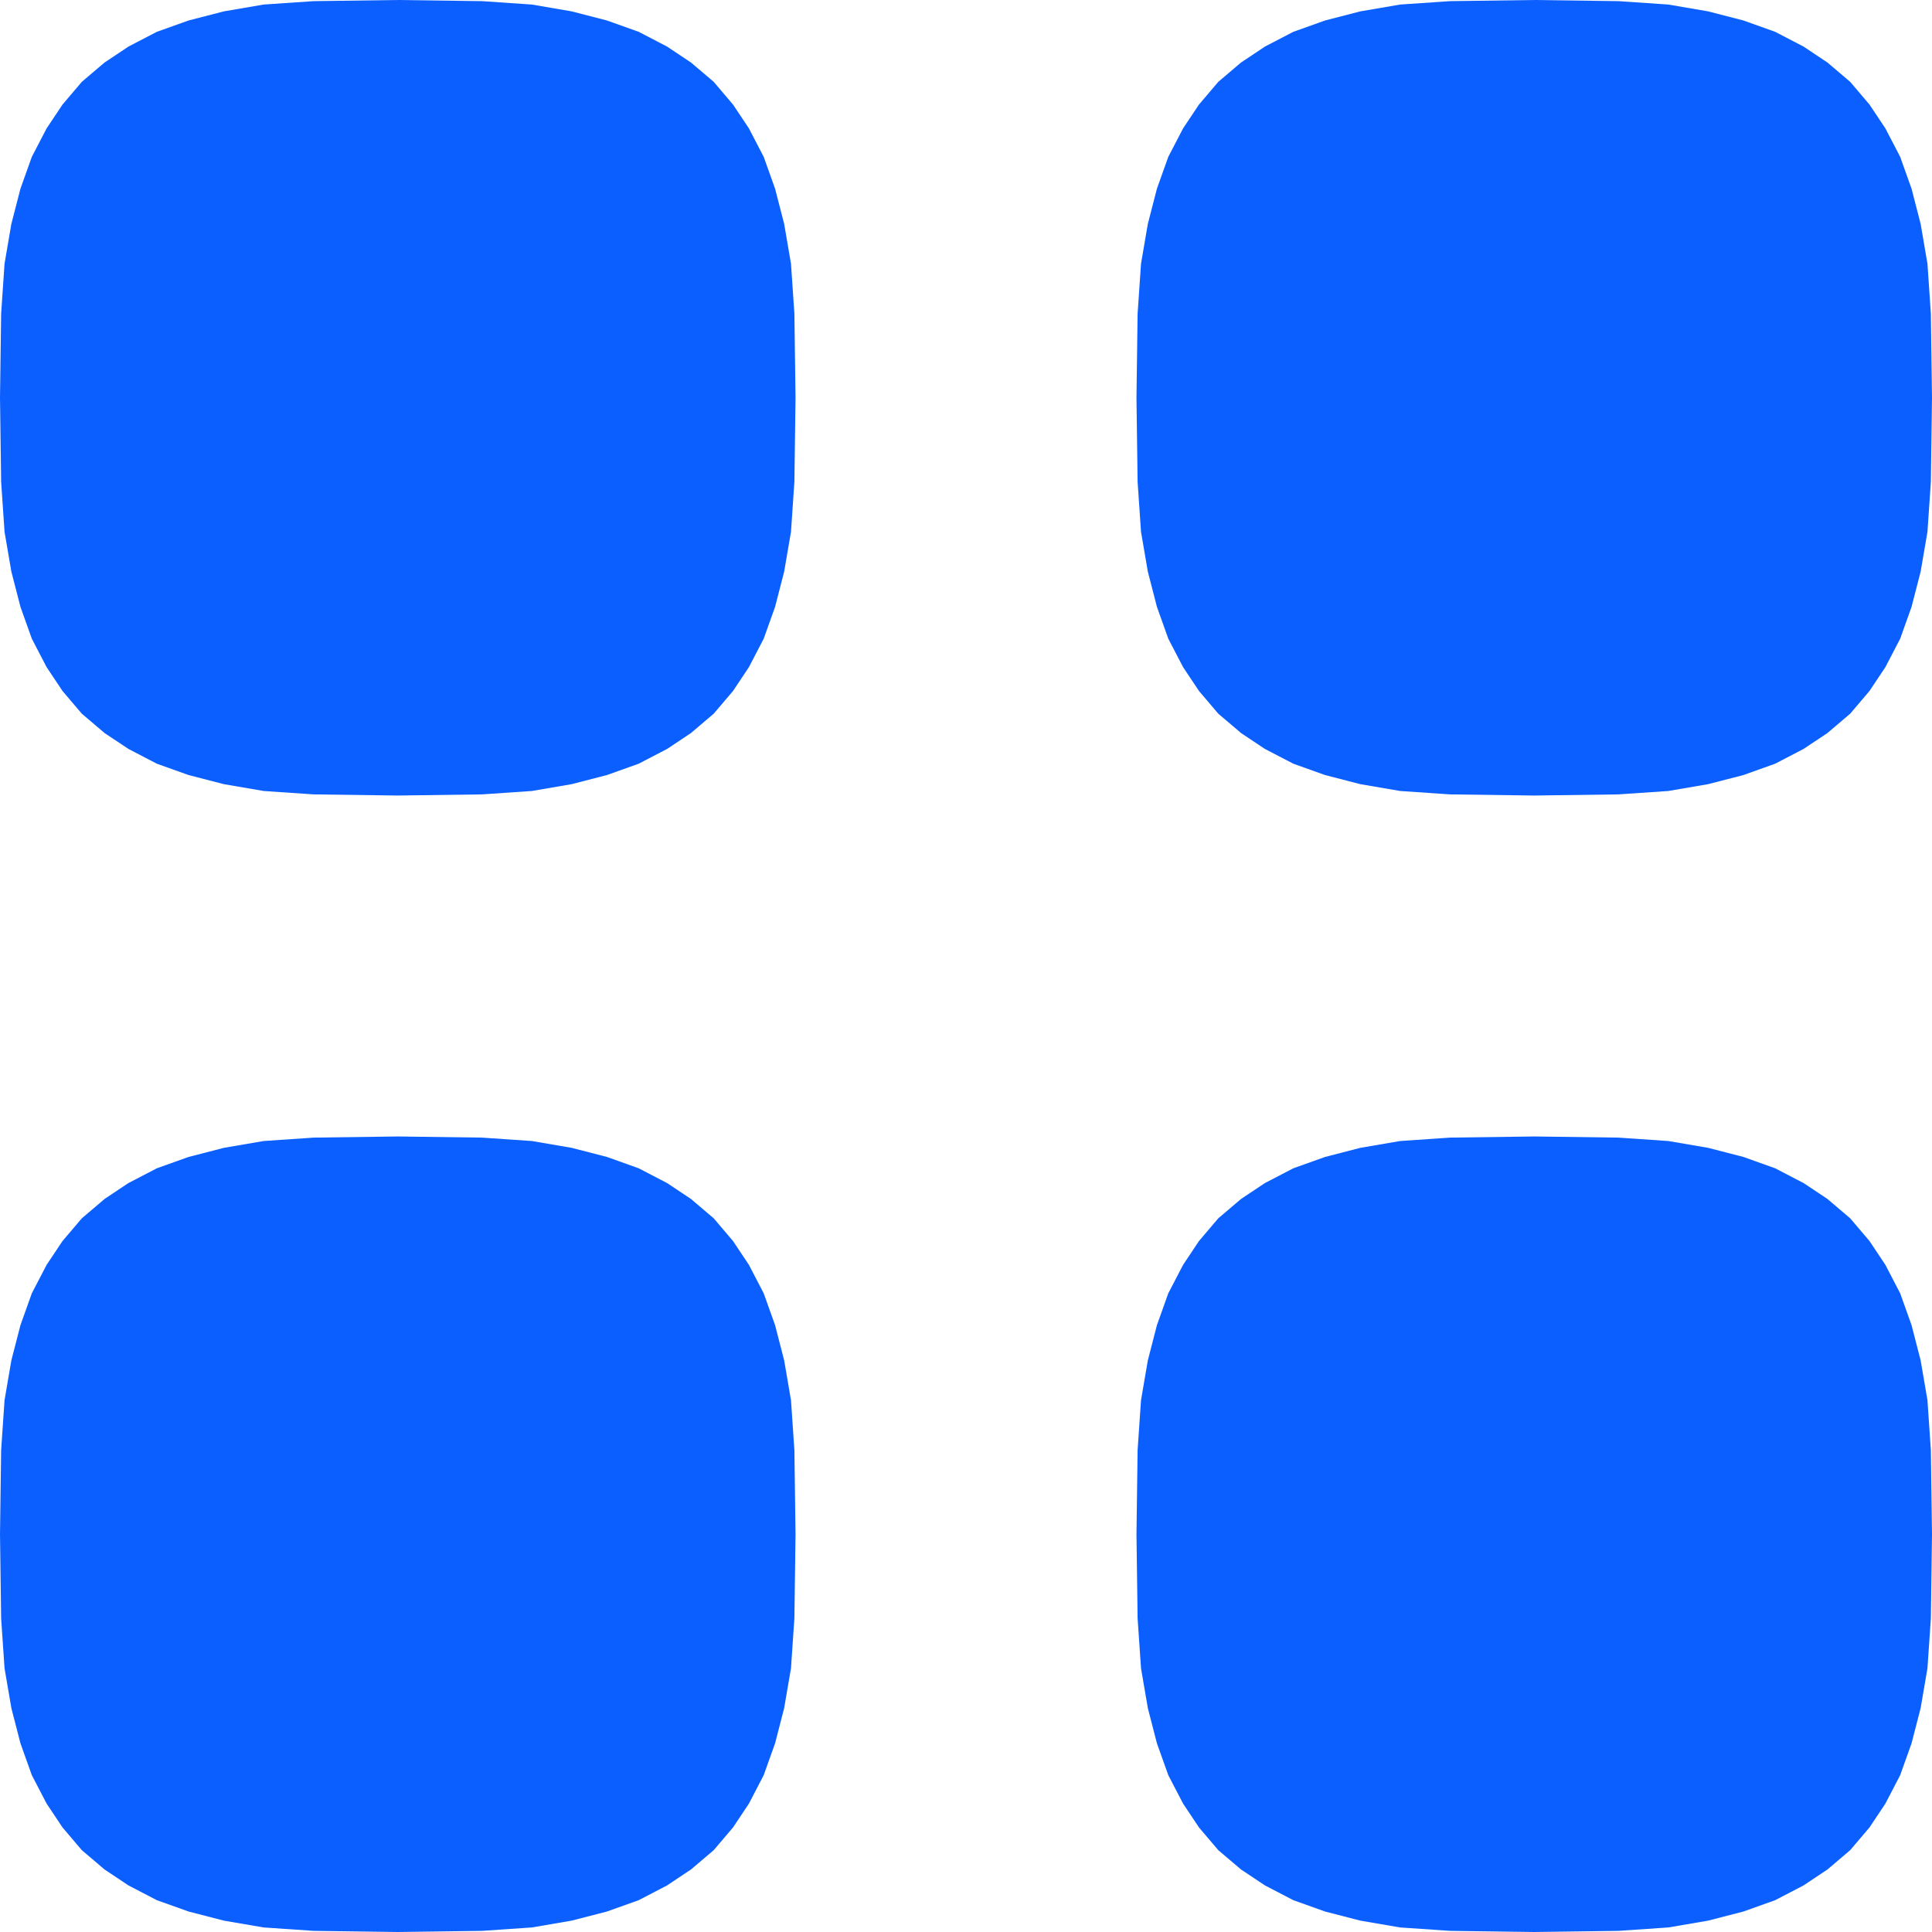
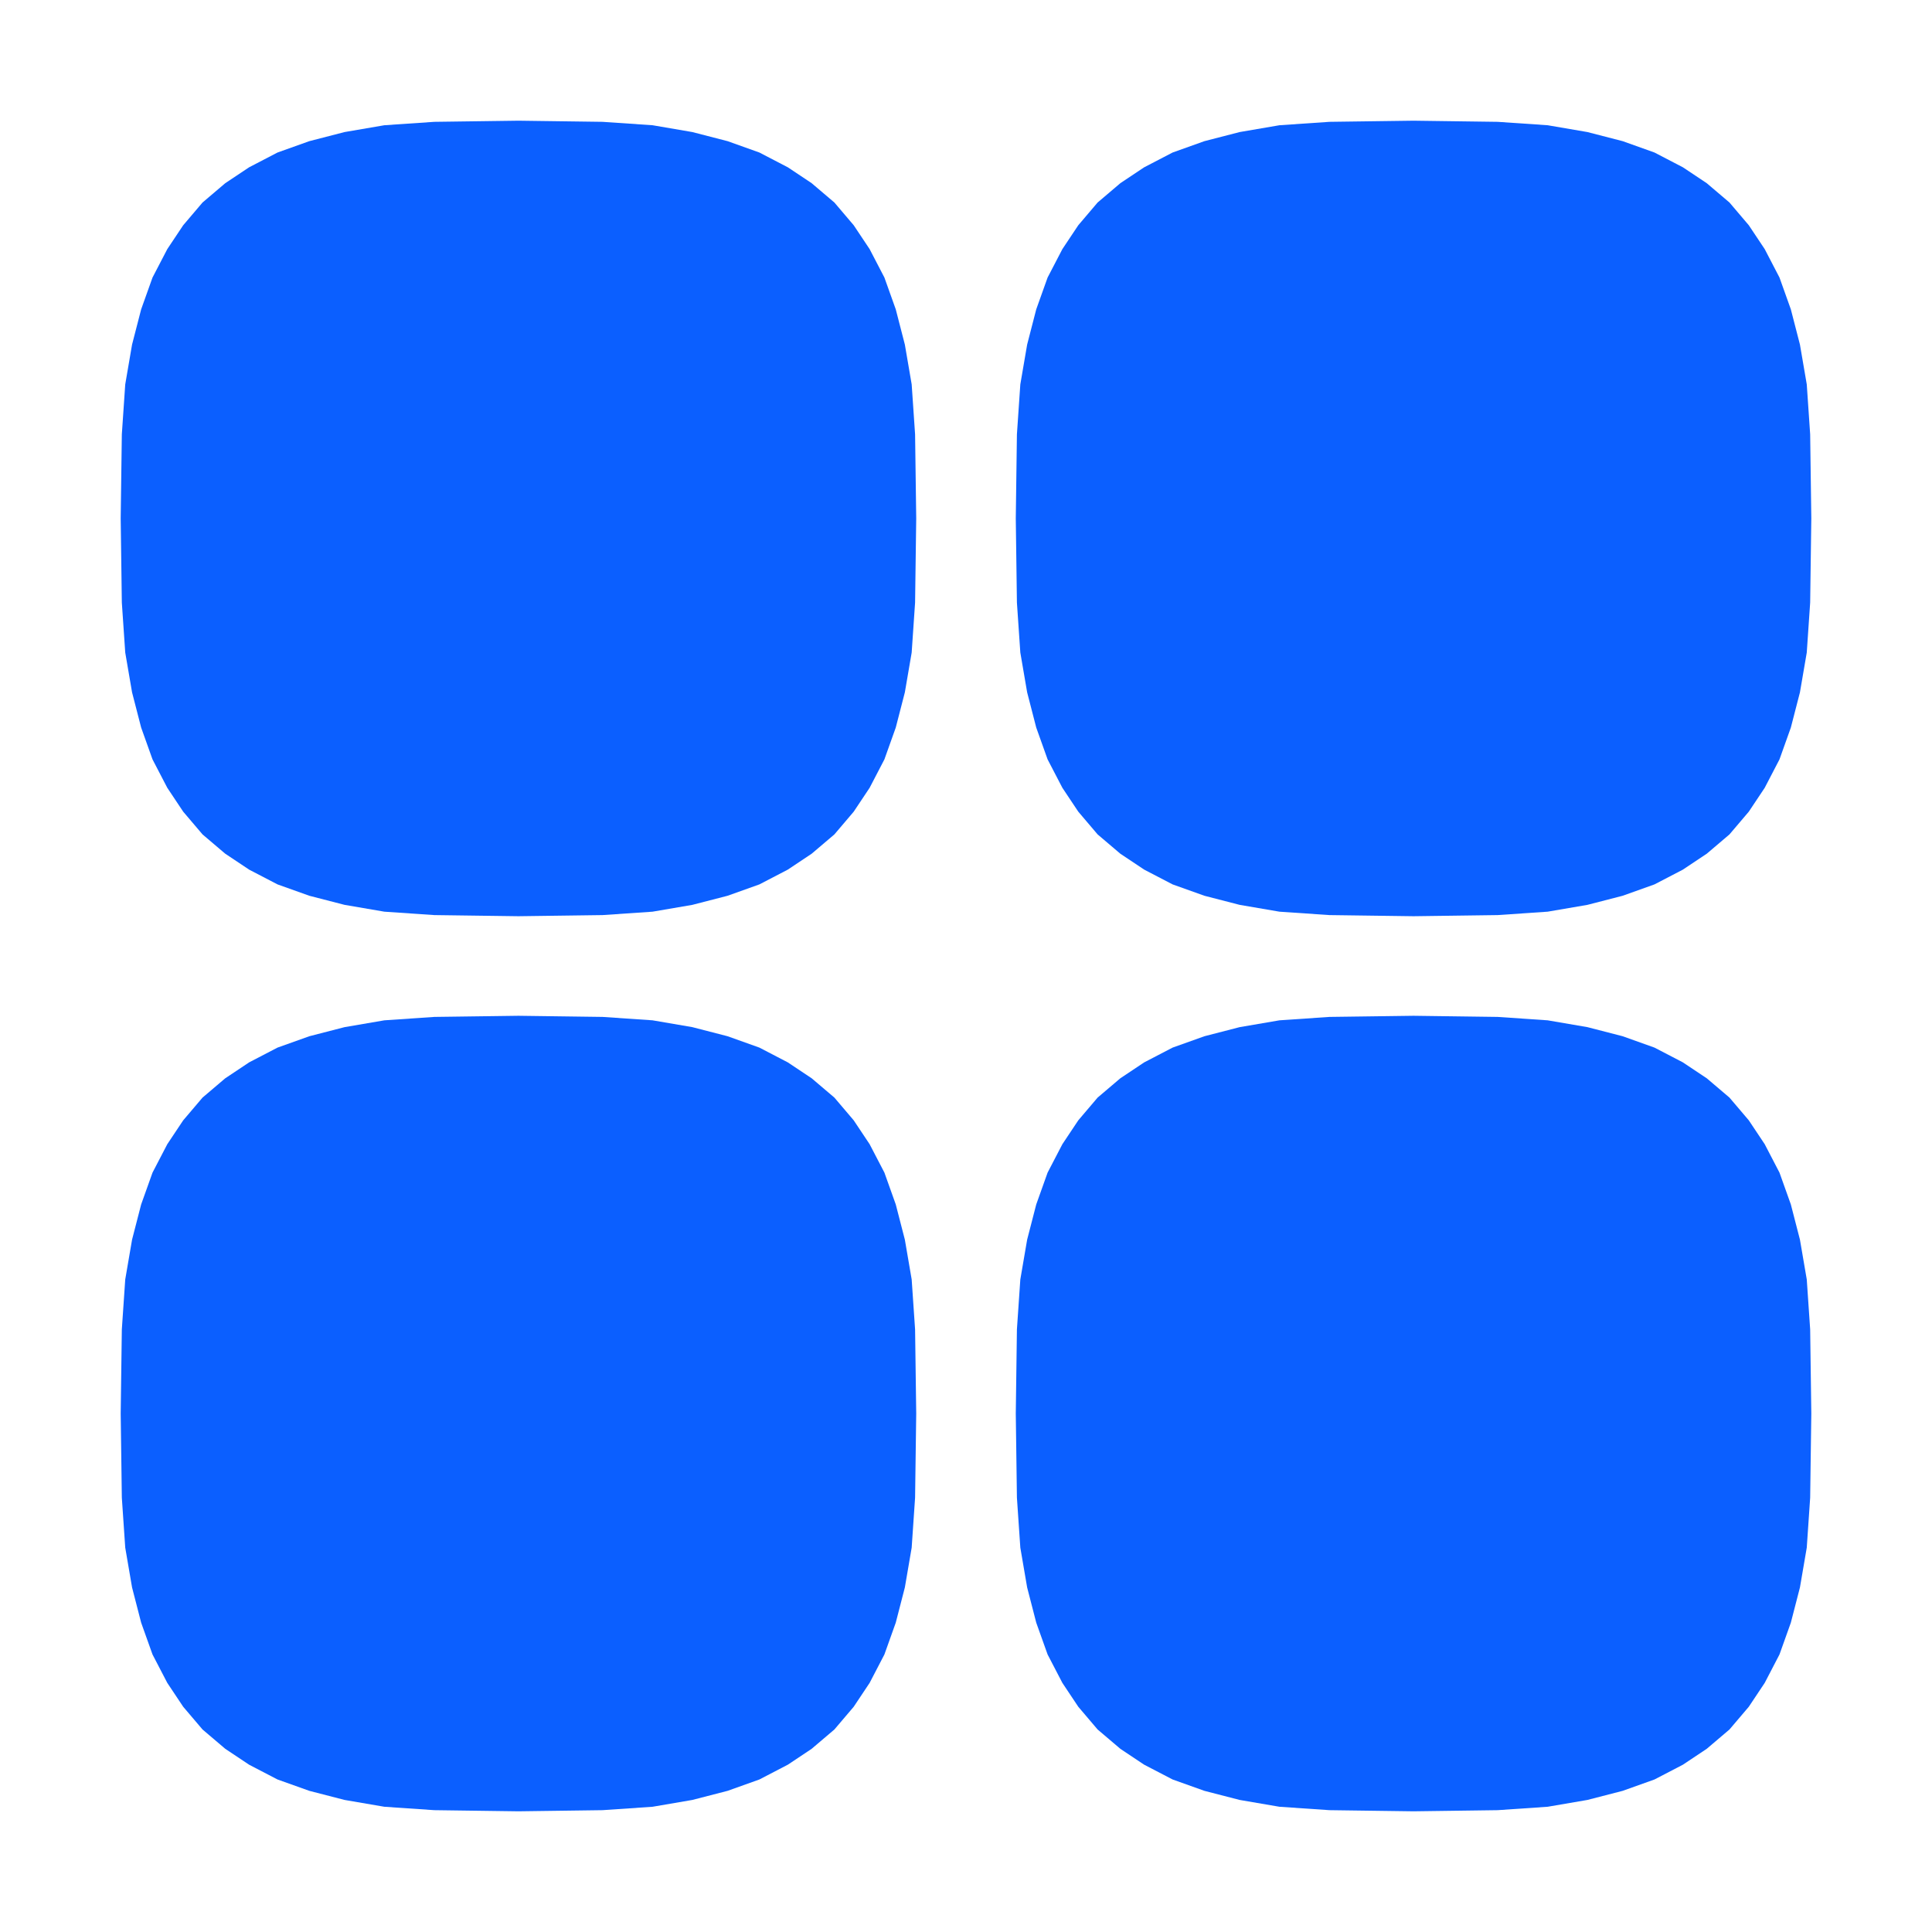
<svg xmlns="http://www.w3.org/2000/svg" viewBox="0 0 24 24">
  <defs>
    <path id="inner-squircle" d="M 7.00 3.50 L 6.99 4.24 L 6.96 4.68 L 6.90 5.03 L 6.82 5.34 L 6.72 5.62 L 6.59 5.87 L 6.45 6.08 L 6.28 6.28 L 6.08 6.45 L 5.87 6.59 L 5.62 6.72 L 5.34 6.82 L 5.03 6.90 L 4.68 6.96 L 4.24 6.99 L 3.50 7.00 L 2.76 6.99 L 2.32 6.96 L 1.97 6.90 L 1.66 6.82 L 1.38 6.72 L 1.13 6.59 L 0.92 6.45 L 0.72 6.28 L 0.55 6.08 L 0.41 5.87 L 0.28 5.62 L 0.18 5.34 L 0.10 5.03 L 0.04 4.68 L 0.01 4.24 L 0.00 3.50 L 0.01 2.76 L 0.04 2.32 L 0.10 1.97 L 0.18 1.66 L 0.28 1.38 L 0.41 1.13 L 0.55 0.92 L 0.72 0.72 L 0.92 0.55 L 1.13 0.41 L 1.38 0.28 L 1.66 0.18 L 1.97 0.10 L 2.32 0.04 L 2.76 0.01 L 3.50 0.00 L 4.24 0.01 L 4.68 0.04 L 5.03 0.10 L 5.34 0.18 L 5.62 0.28 L 5.87 0.41 L 6.08 0.55 L 6.28 0.72 L 6.45 0.92 L 6.59 1.13 L 6.72 1.38 L 6.82 1.66 L 6.90 1.97 L 6.96 2.32 L 6.99 2.76 L 7.00 3.50 Z" />
  </defs>
  <g fill="#0B5FFF" transform="translate(-4.941176 -4.941176) scale(1.411765)">
-     <use href="#inner-squircle" x="3.5" y="3.5" />
-     <use href="#inner-squircle" x="13.5" y="3.5" />
-     <use href="#inner-squircle" x="3.5" y="13.5" />
-     <use href="#inner-squircle" x="13.5" y="13.5" />
+     <use href="#inner-squircle" x="4.562" y="4.562" />
+     <use href="#inner-squircle" x="12.438" y="4.562" />
+     <use href="#inner-squircle" x="4.562" y="12.438" />
+     <use href="#inner-squircle" x="12.438" y="12.438" />
  </g>
</svg>
